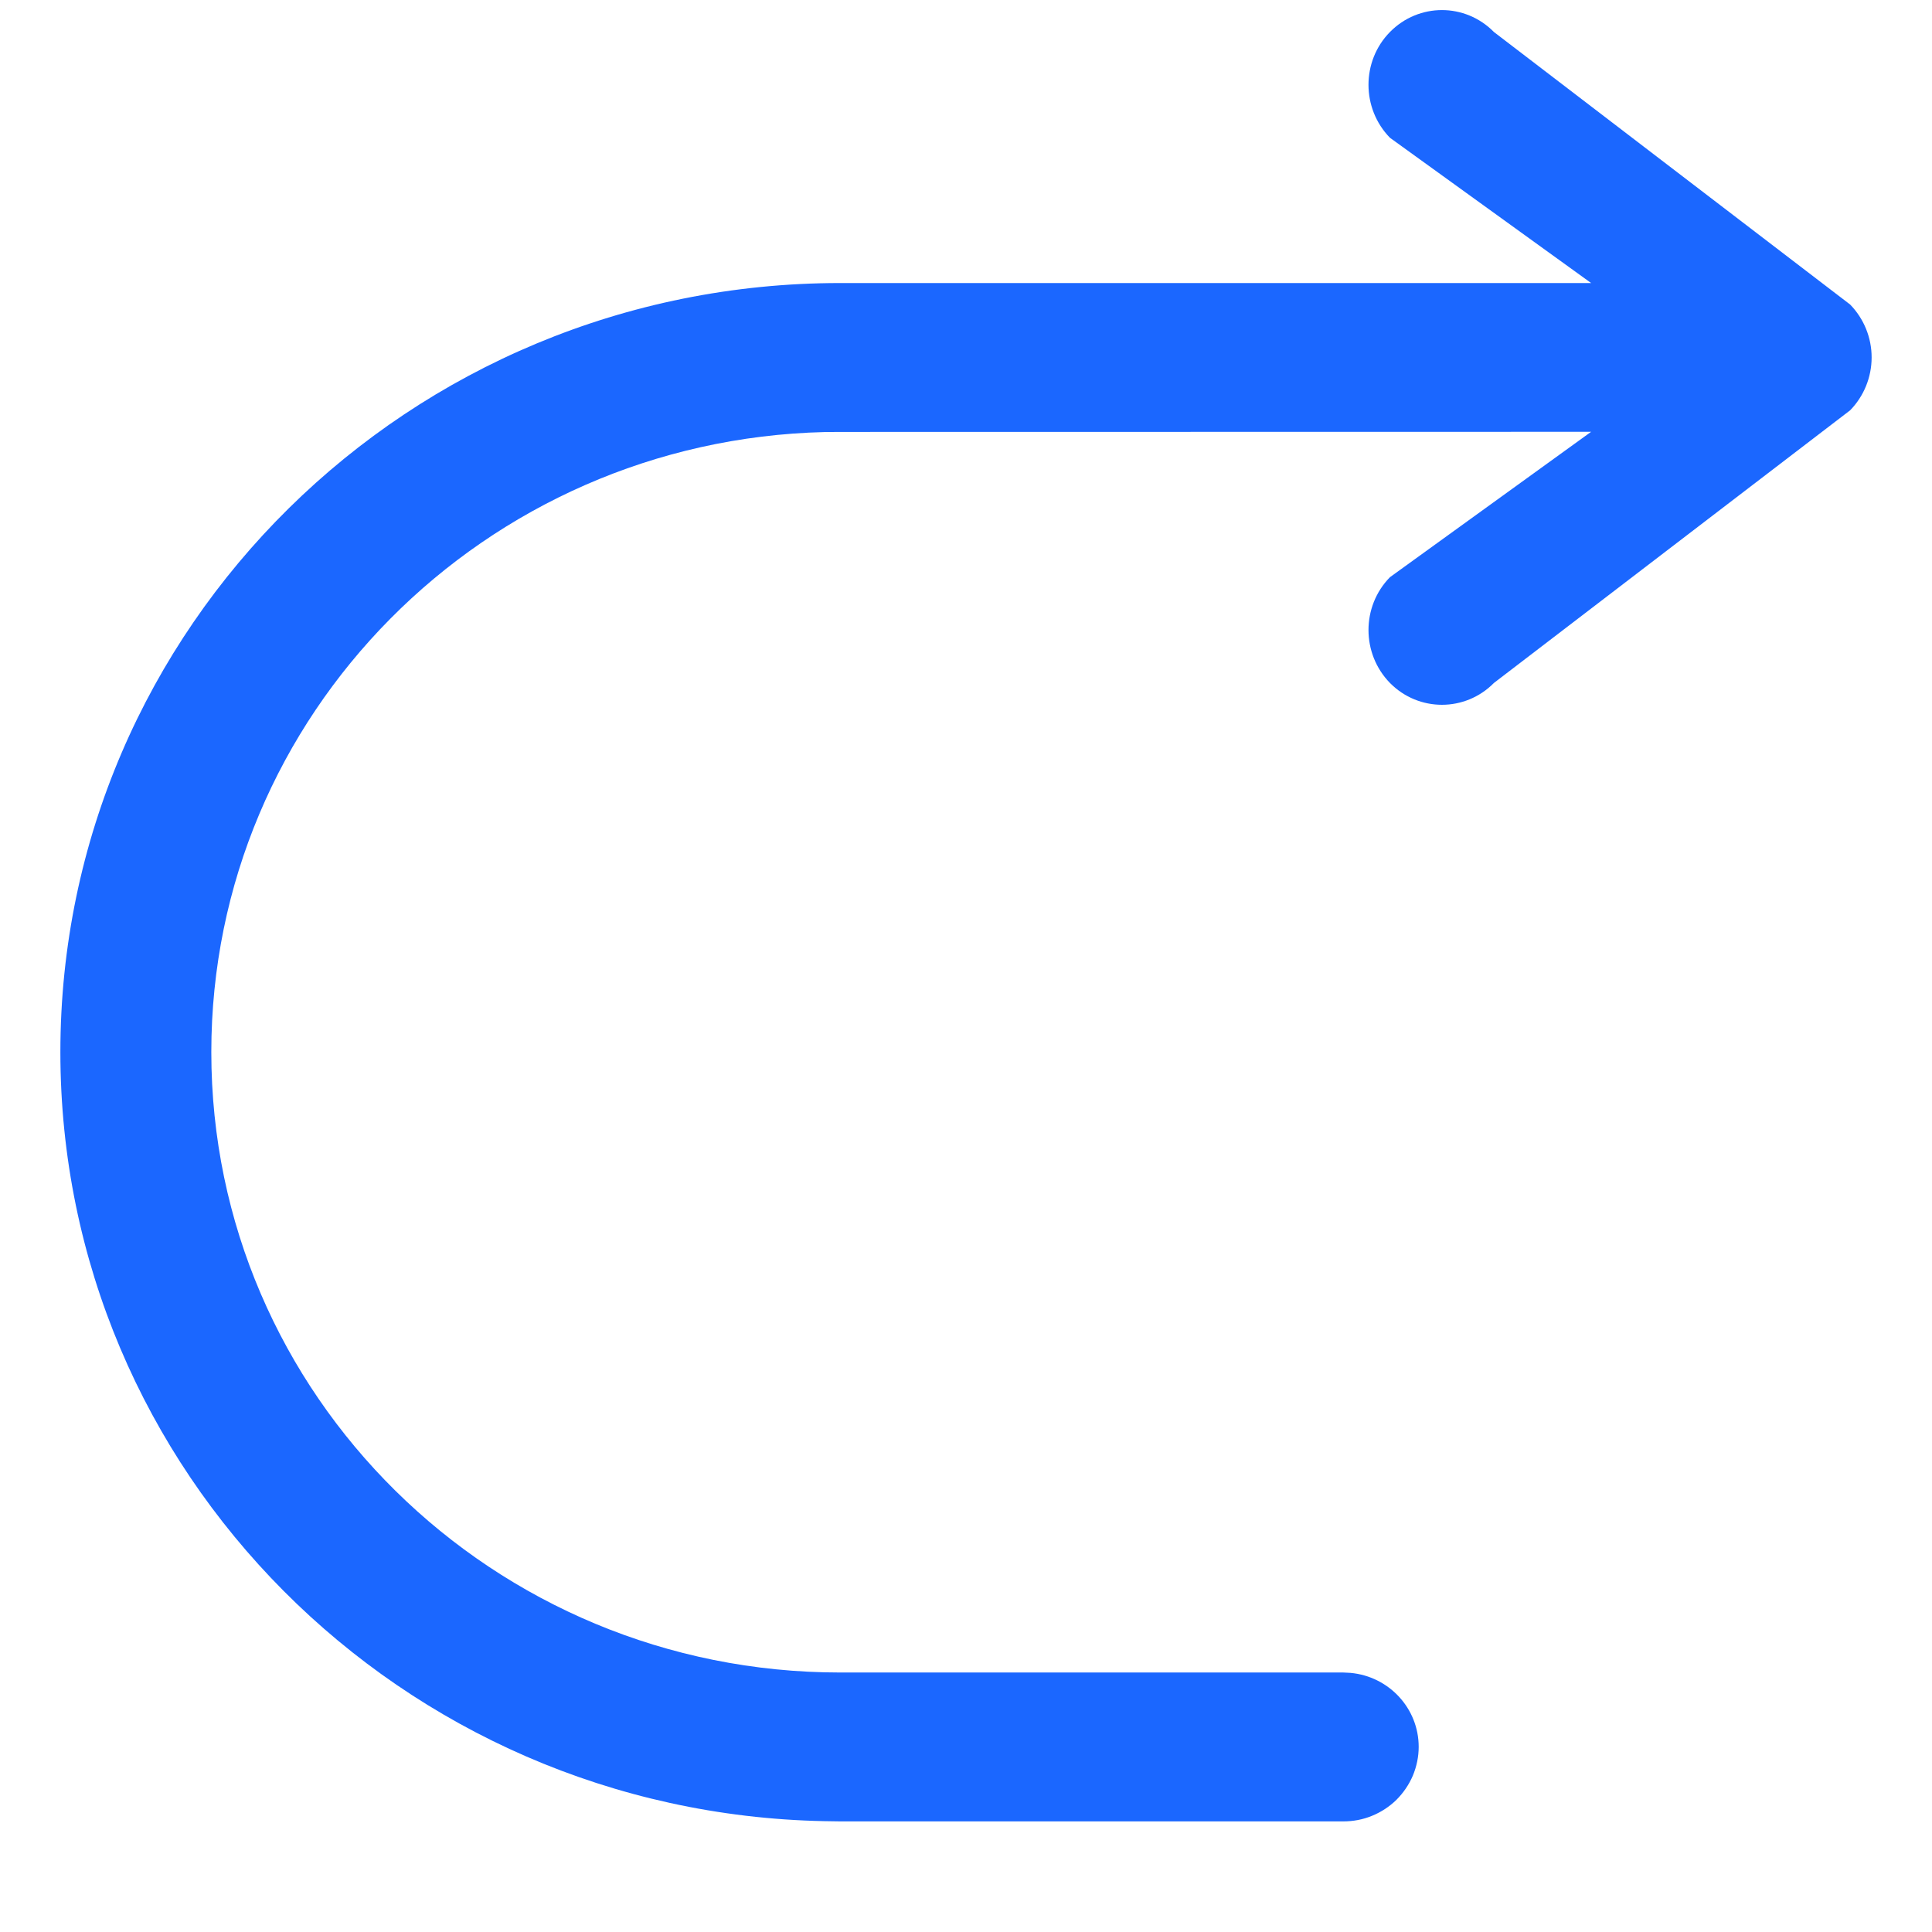
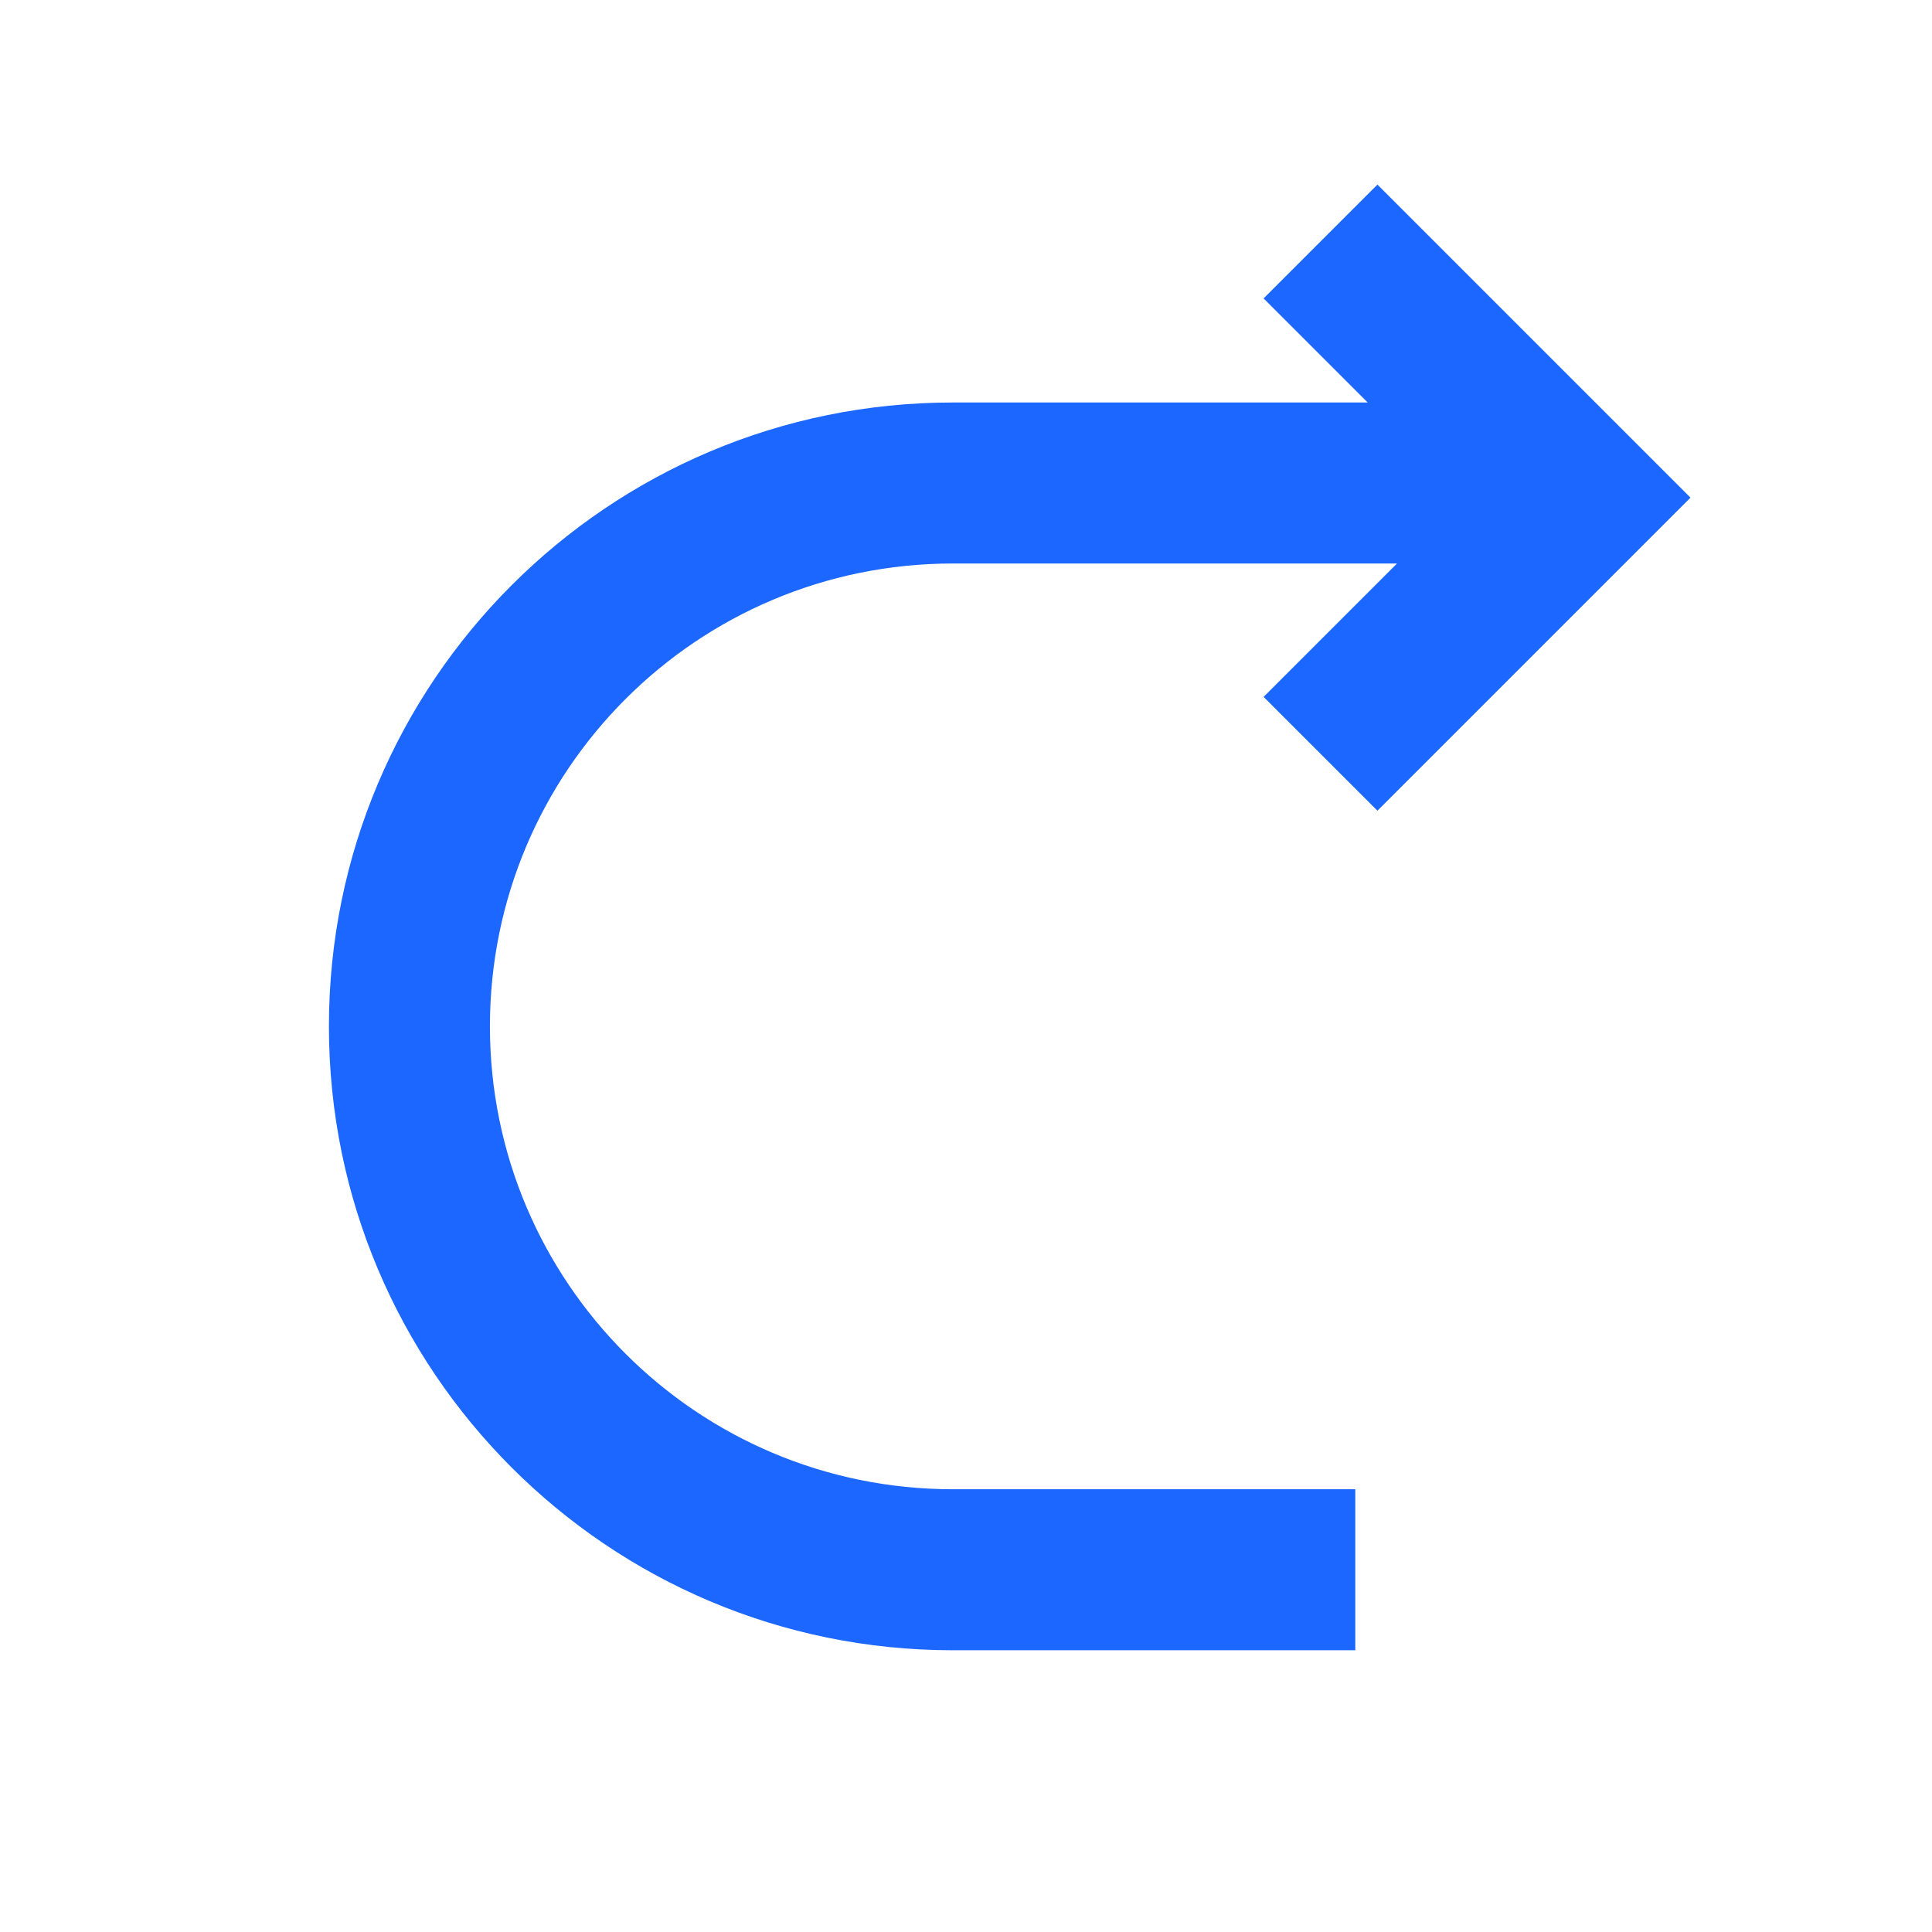
- <svg xmlns="http://www.w3.org/2000/svg" width="16" height="16" viewBox="0 0 16 16" fill="none">
-   <path d="M11.511 4.78C11.274 5.022 11.274 5.413 11.511 5.656C11.749 5.897 12.134 5.897 12.372 5.656L15.322 3.398C15.436 3.281 15.5 3.124 15.5 2.96C15.5 2.796 15.436 2.639 15.322 2.522L12.372 0.265C12.134 0.023 11.749 0.023 11.511 0.265C11.274 0.506 11.274 0.898 11.511 1.141L13.177 2.344H6.958C3.391 2.344 0.5 5.196 0.5 8.713C0.5 12.188 3.32 15.013 6.826 15.082L6.958 15.084H11.124C11.206 15.084 11.287 15.069 11.362 15.038C11.438 15.007 11.507 14.962 11.565 14.905C11.623 14.847 11.669 14.779 11.701 14.704C11.732 14.629 11.749 14.548 11.749 14.467C11.749 14.147 11.502 13.883 11.184 13.854L11.124 13.851H6.958C4.081 13.851 1.75 11.551 1.75 8.713C1.75 5.919 4.012 3.646 6.83 3.578L6.958 3.577L13.177 3.576L11.511 4.78H11.511Z" fill="#1B67FF" />
+ <svg xmlns="http://www.w3.org/2000/svg" width="24" height="24" viewBox="0 0 24 24" fill="none">
+   <path fill-rule="evenodd" clip-rule="evenodd" d="M17.111 2.293L20.293 5.475L21 6.182L20.293 6.889L17.111 10.071L15.697 8.657L17.354 7H11.836C8.66 7 6.086 9.574 6.086 12.75C6.086 15.926 8.66 18.5 11.836 18.5H16.836V20.5H11.836C7.555 20.5 4.086 17.03 4.086 12.75C4.086 8.47 7.555 5 11.836 5H16.99L15.697 3.707L17.111 2.293Z" fill="#1B67FF" />
</svg>
